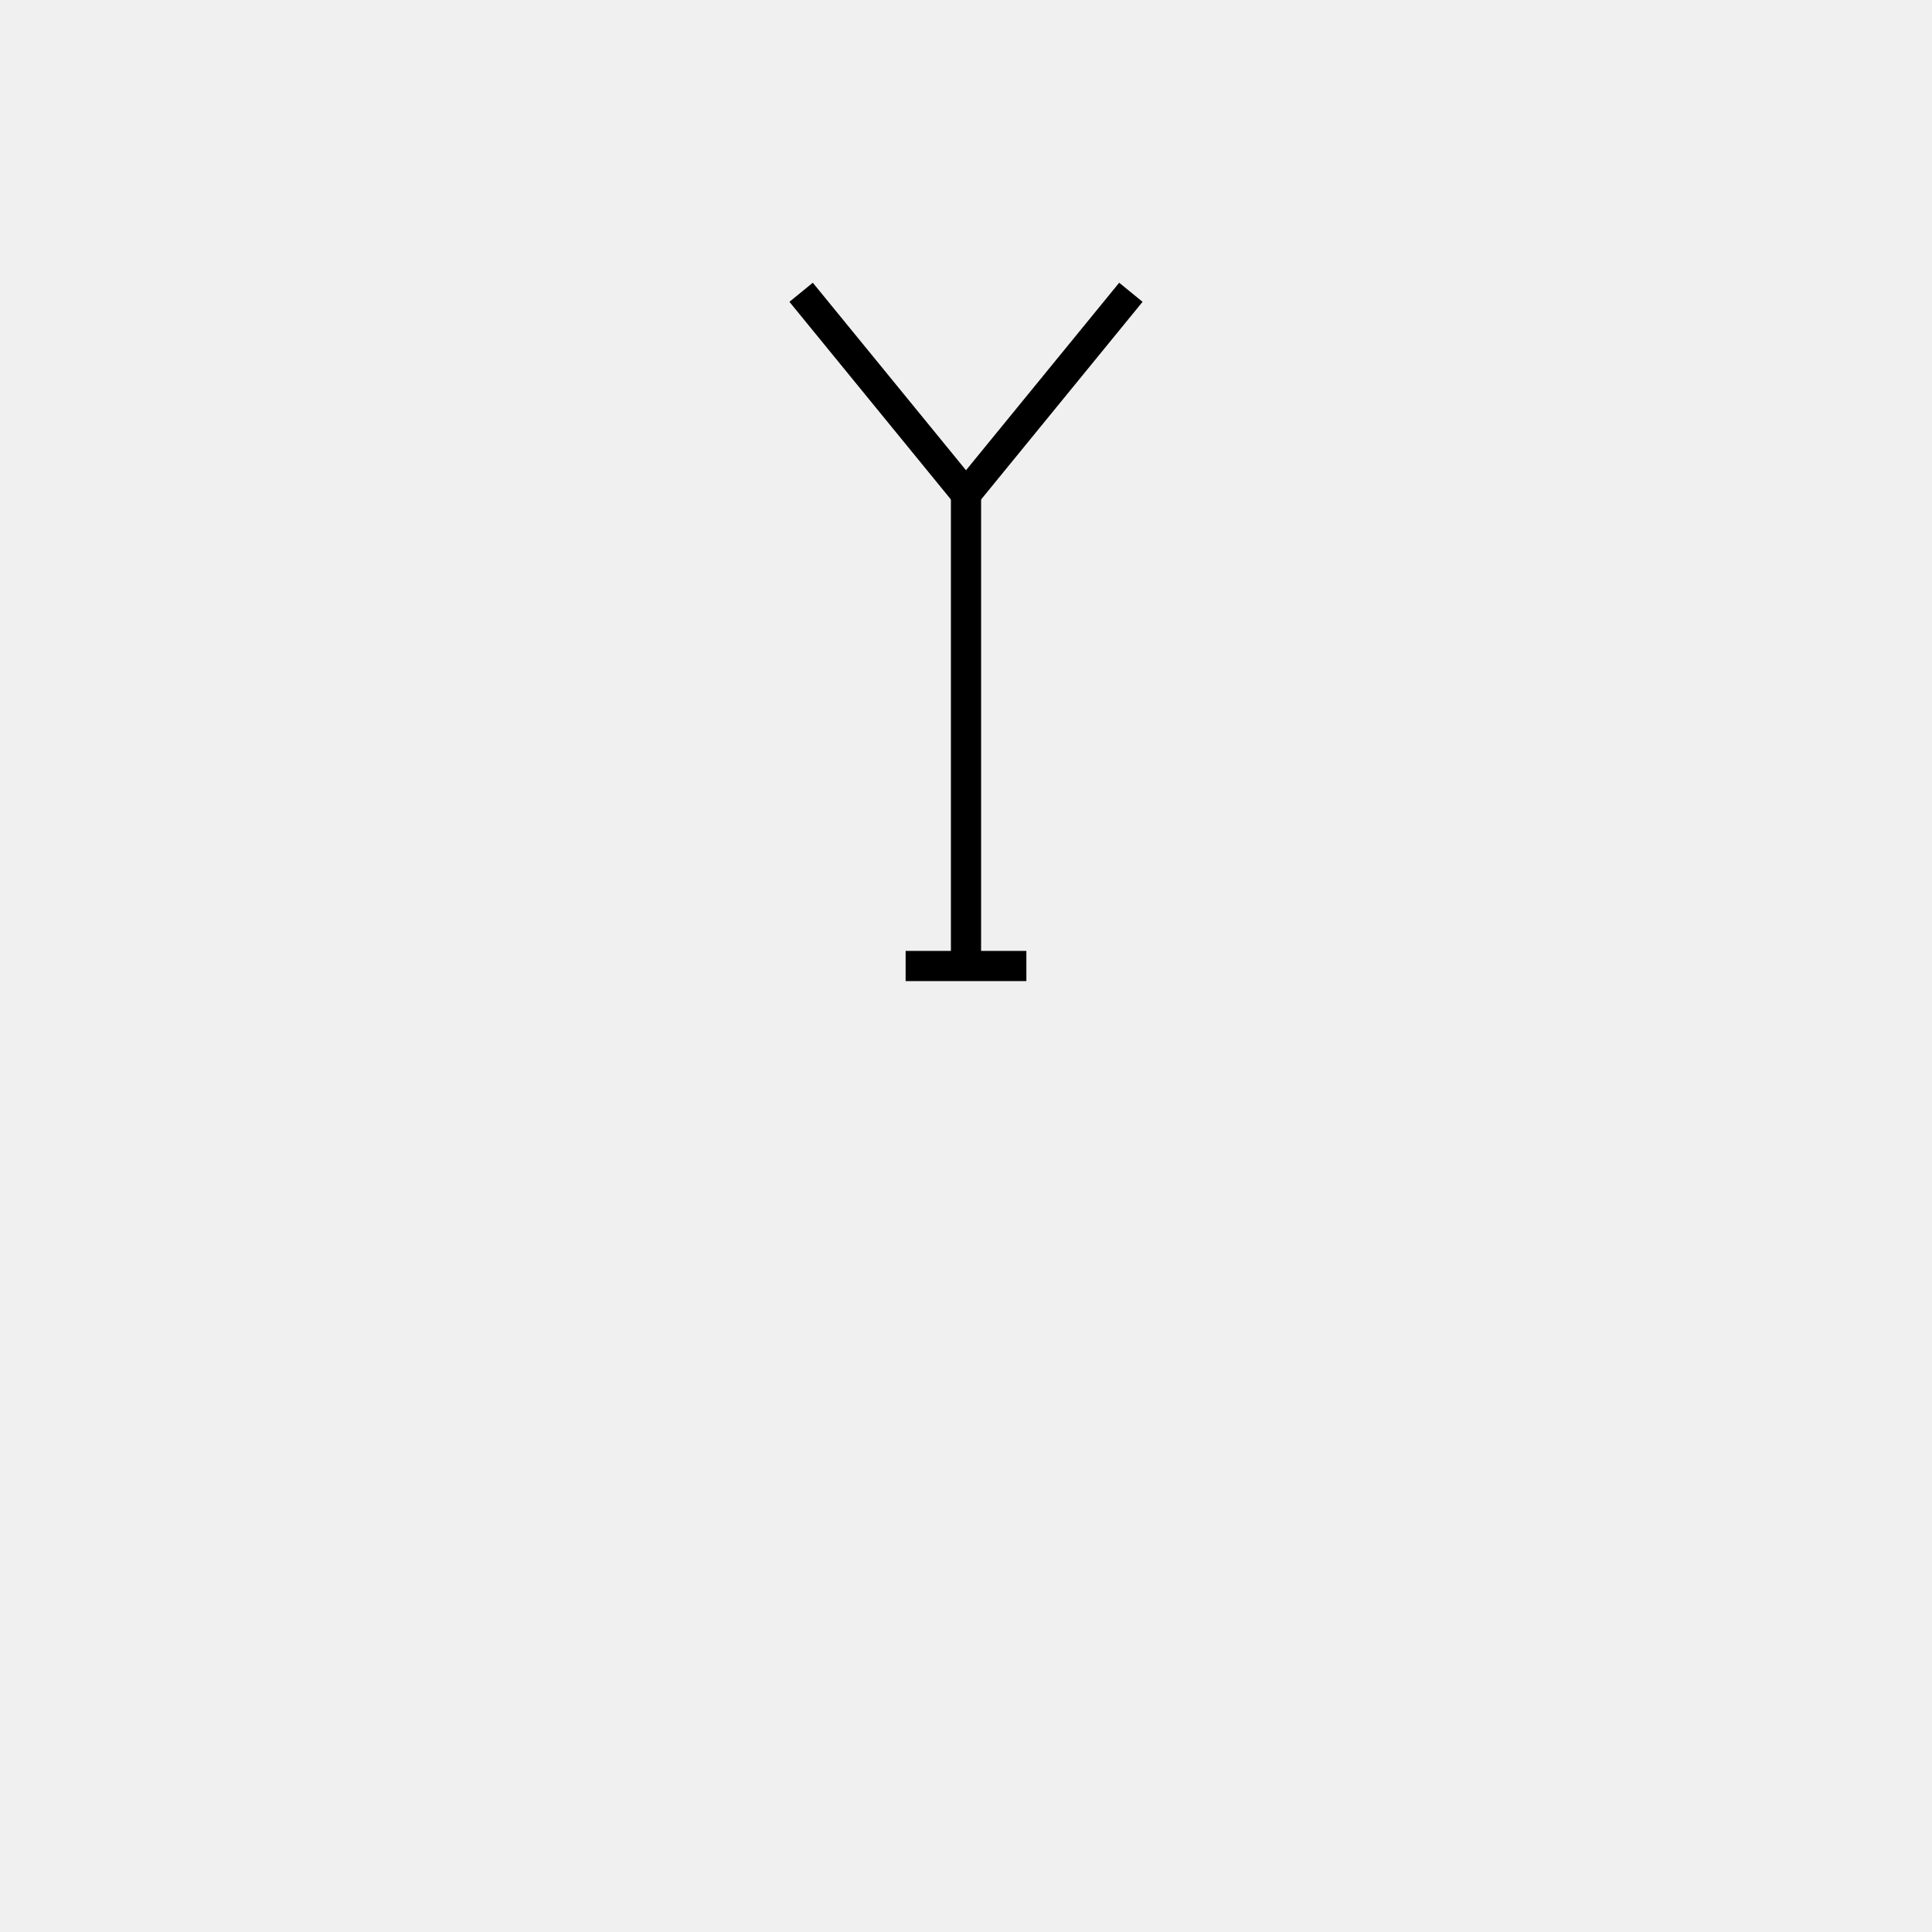
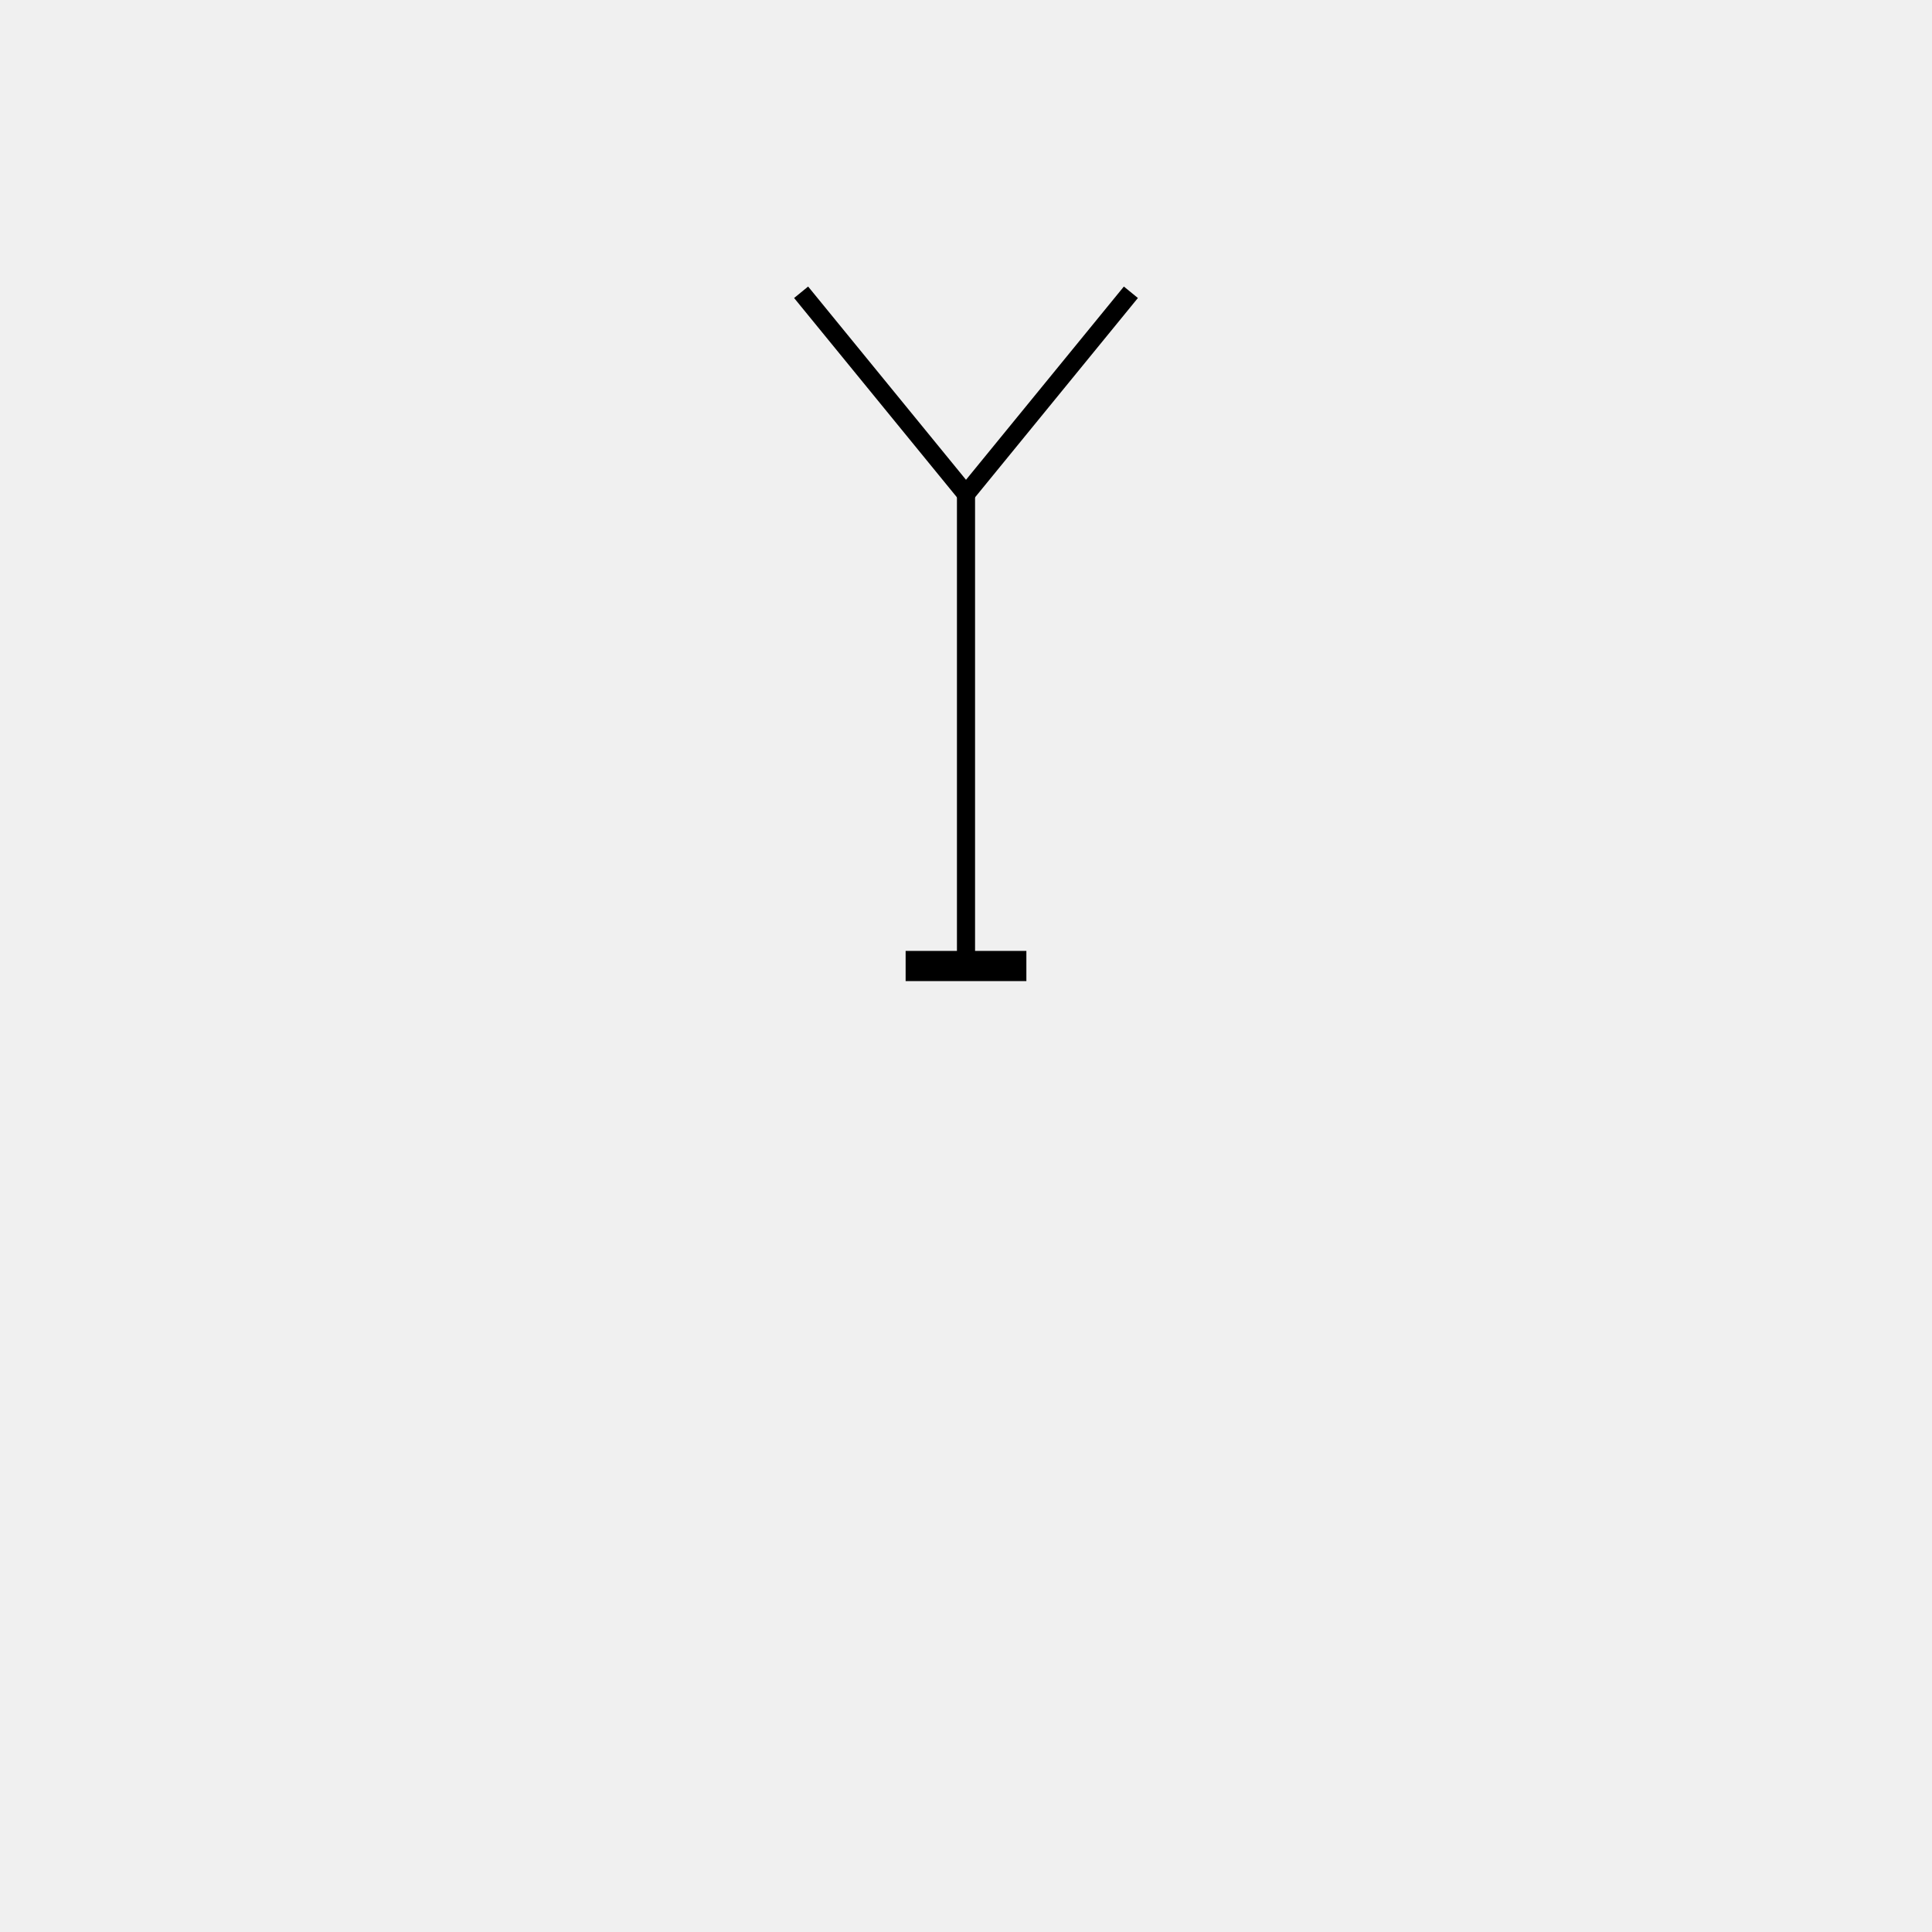
<svg xmlns="http://www.w3.org/2000/svg" version="1.0" width="32" height="32" id="svg2">
-   <defs id="defs20" />
  <style type="text/css" id="base">
      .outline {
        fill: none;
-         stroke: #111111;
+         stroke: black;
+         stroke-width: 0.3;
+       }
+       .inline {
+         fill: none;
+         stroke: none;
+         stroke-width: 0.8;
+       }
+       .fill {
+         fill: none;
+         stroke: none;
+         stroke-width: 0.3;
+       }
+       .baseline {
+         fill: none;
+         stroke: black;
+         stroke-width: 0.5;
+       }
+       .basepoint {
+         fill: white;
+         stroke: black;
        stroke-width: 0.5;
      }
  </style>
-   <path class="outline" style="fill:none;stroke:black;stroke-width:0.5;" d="M 16,8.184 V 16" id="path241" />
-   <path class="outline" style="fill:none;stroke:black;stroke-width:0.5;" d="m 15,16 h 2" id="path5181" />
-   <path id="path849" class="outline" style="fill:none;stroke:black;stroke-width:0.5;" d="M 13.269,4.841 16,8.184 18.731,4.841" />
+   <path class="outline" style="fill:none;stroke:black;stroke-width:0.3;" d="M 16,8.184 V 16" id="path241" />
+   <path id="path849" class="outline" style="fill:none;stroke:black;stroke-width:0.3;" d="M 13.269,4.841 16,8.184 18.731,4.841" />
+   <path class="baseline" style="fill:none;stroke:black;stroke-width:0.5;" d="m 15,16 h 2" id="path5181" />
</svg>
